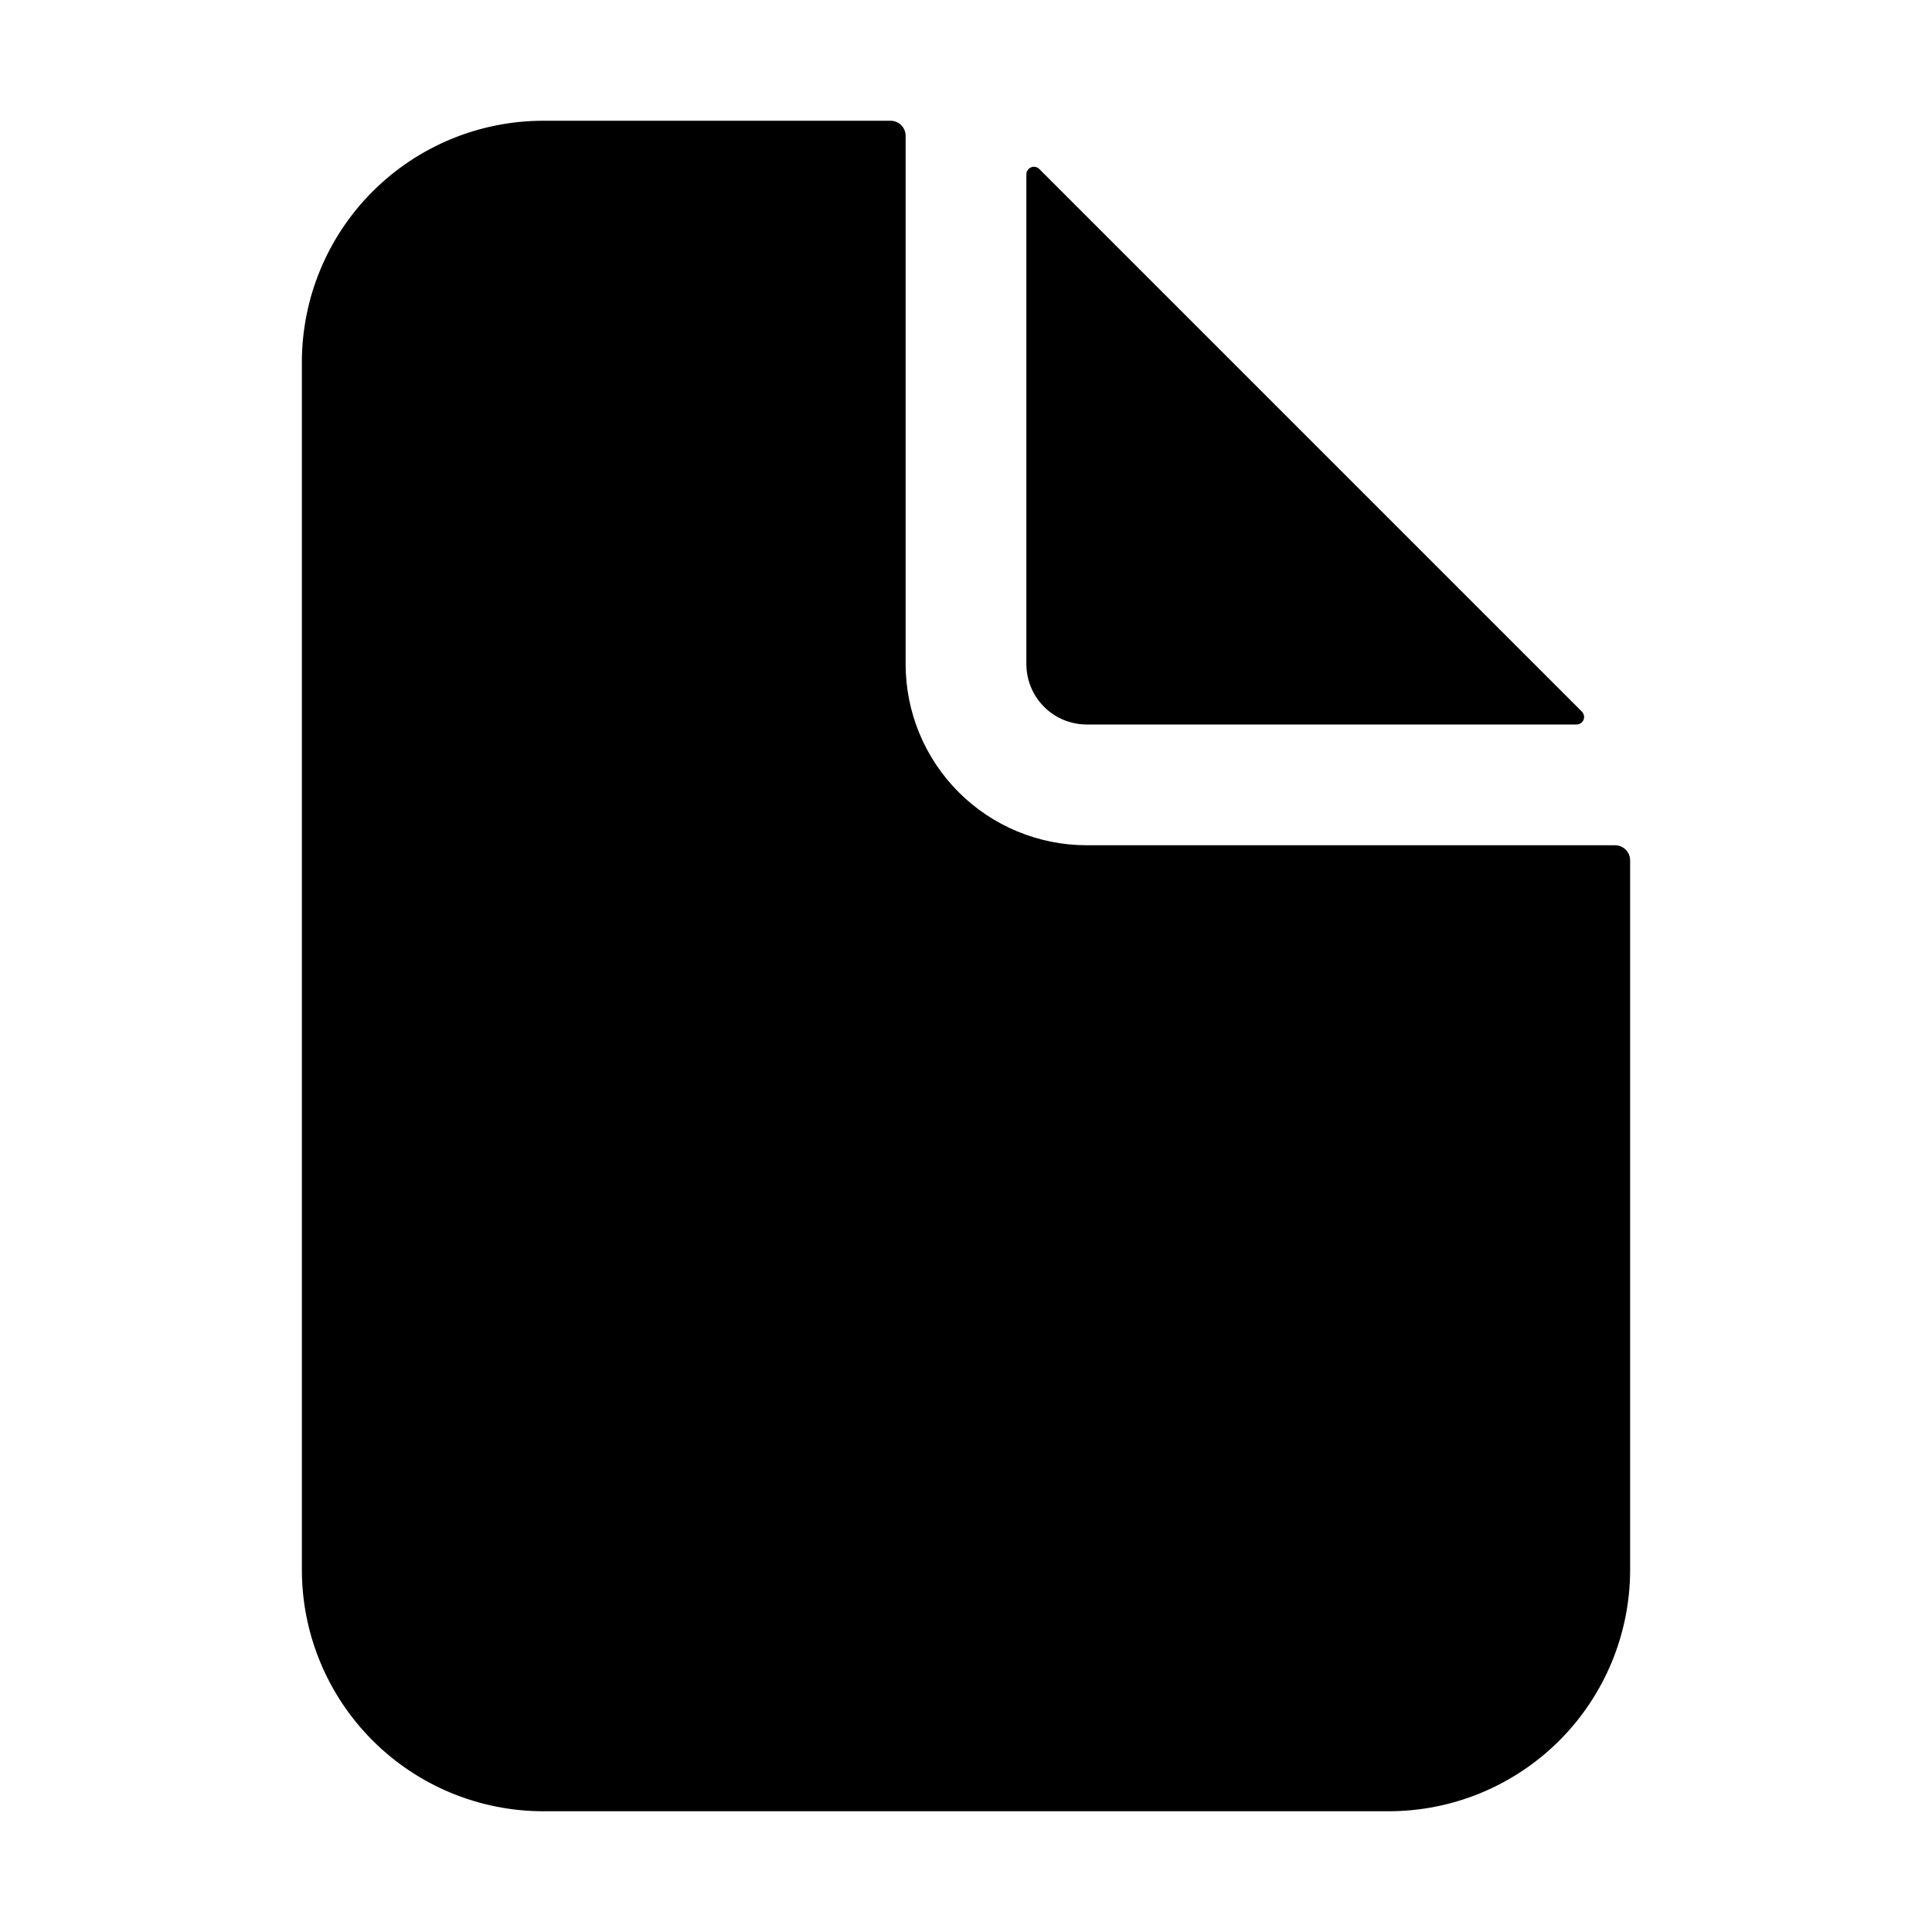
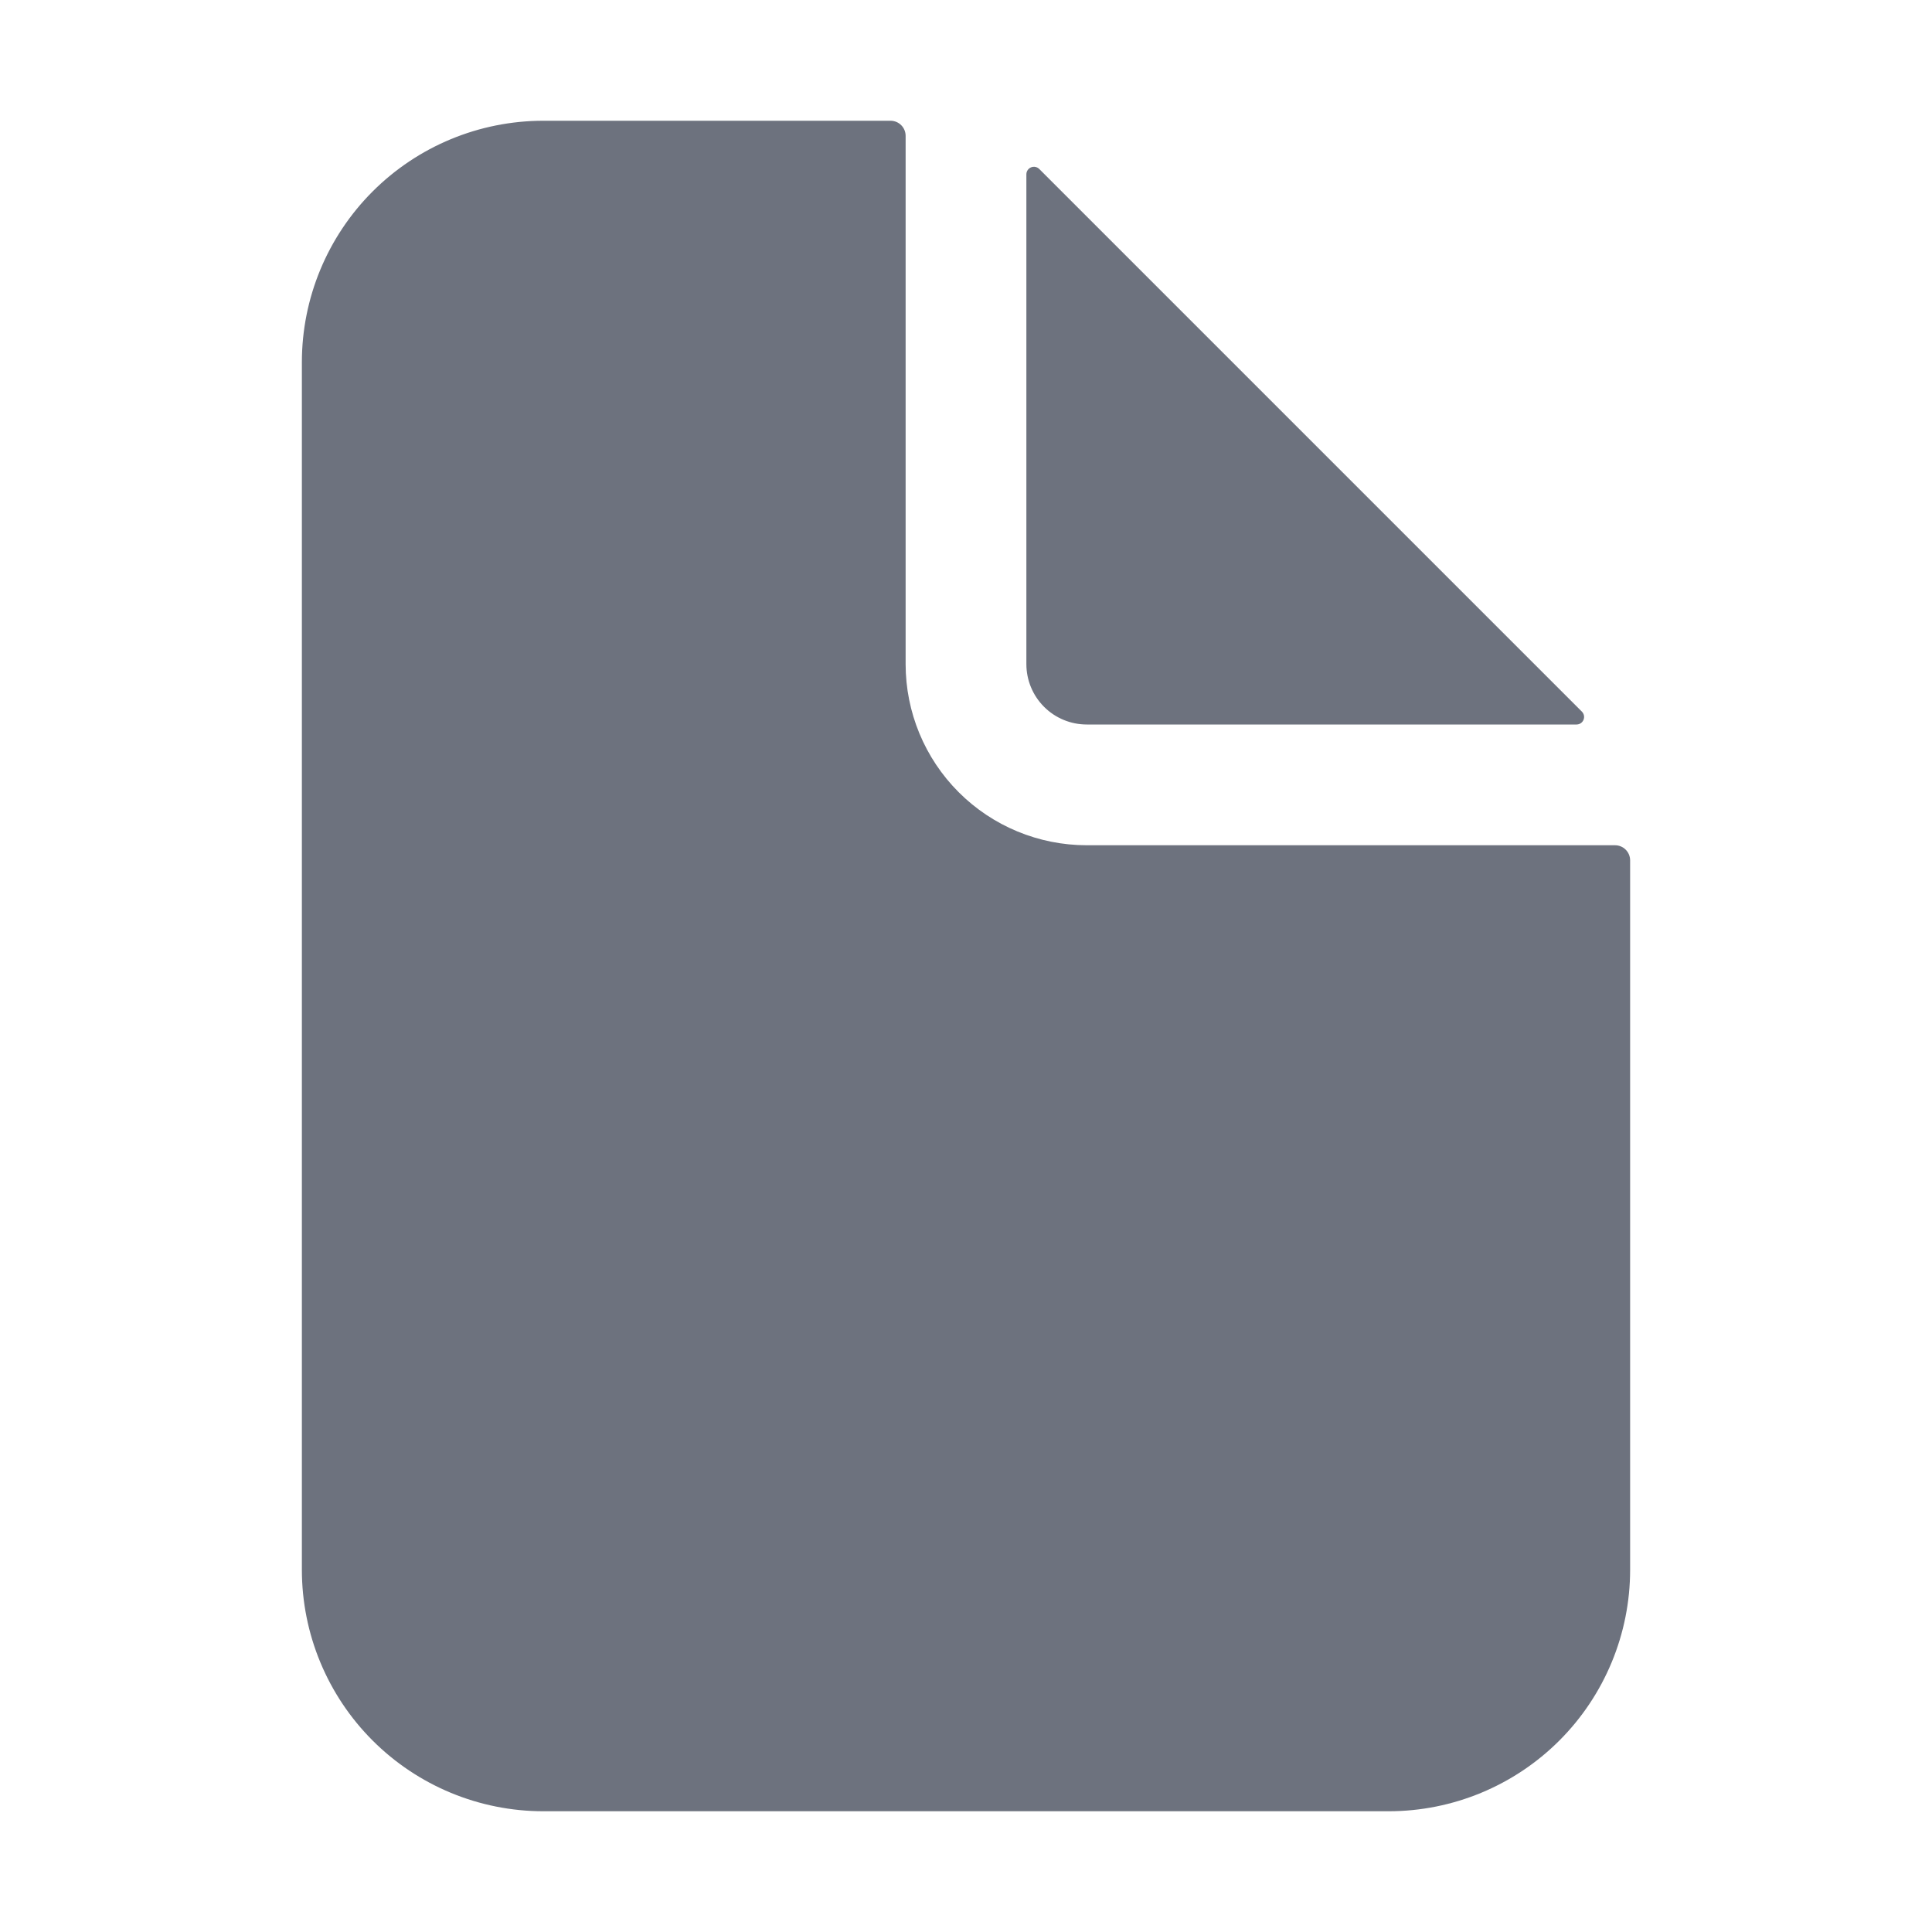
<svg xmlns="http://www.w3.org/2000/svg" width="512" height="512" viewBox="0 0 512 512" fill="none">
-   <path d="M428 224H288C275.27 224 263.061 218.943 254.059 209.941C245.057 200.939 240 188.73 240 176V36C240 34.939 239.579 33.922 238.828 33.172C238.078 32.421 237.061 32 236 32H144C127.026 32 110.747 38.743 98.745 50.745C86.743 62.748 80 79.026 80 96V416C80 432.974 86.743 449.252 98.745 461.255C110.747 473.257 127.026 480 144 480H368C384.974 480 401.252 473.257 413.255 461.255C425.257 449.252 432 432.974 432 416V228C432 226.939 431.579 225.922 430.828 225.172C430.078 224.421 429.061 224 428 224Z" fill="black" />
-   <path d="M419.22 188.59L275.41 44.78C275.13 44.502 274.775 44.313 274.388 44.236C274.001 44.16 273.6 44.2 273.236 44.35C272.871 44.501 272.56 44.756 272.34 45.083C272.12 45.411 272.002 45.796 272 46.19V176C272 180.244 273.686 184.313 276.686 187.314C279.687 190.314 283.757 192 288 192H417.81C418.204 191.998 418.589 191.88 418.917 191.66C419.244 191.44 419.499 191.129 419.65 190.764C419.801 190.4 419.84 189.999 419.764 189.612C419.687 189.225 419.498 188.87 419.22 188.59Z" fill="black" />
+   <path d="M428 224H288C275.27 224 263.061 218.943 254.059 209.941C245.057 200.939 240 188.73 240 176V36C240 34.939 239.579 33.922 238.828 33.172C238.078 32.421 237.061 32 236 32H144C127.026 32 110.747 38.743 98.745 50.745C86.743 62.748 80 79.026 80 96V416C80 432.974 86.743 449.252 98.745 461.255C110.747 473.257 127.026 480 144 480H368C384.974 480 401.252 473.257 413.255 461.255C425.257 449.252 432 432.974 432 416V228C432 226.939 431.579 225.922 430.828 225.172C430.078 224.421 429.061 224 428 224Z" fill="#6D727E" />
+   <path d="M419.22 188.59L275.41 44.78C275.13 44.502 274.775 44.313 274.388 44.236C274.001 44.16 273.6 44.2 273.236 44.35C272.871 44.501 272.56 44.756 272.34 45.083C272.12 45.411 272.002 45.796 272 46.19V176C272 180.244 273.686 184.313 276.686 187.314C279.687 190.314 283.757 192 288 192H417.81C418.204 191.998 418.589 191.88 418.917 191.66C419.244 191.44 419.499 191.129 419.65 190.764C419.801 190.4 419.84 189.999 419.764 189.612C419.687 189.225 419.498 188.87 419.22 188.59Z" fill="#6D727E" />
</svg>
